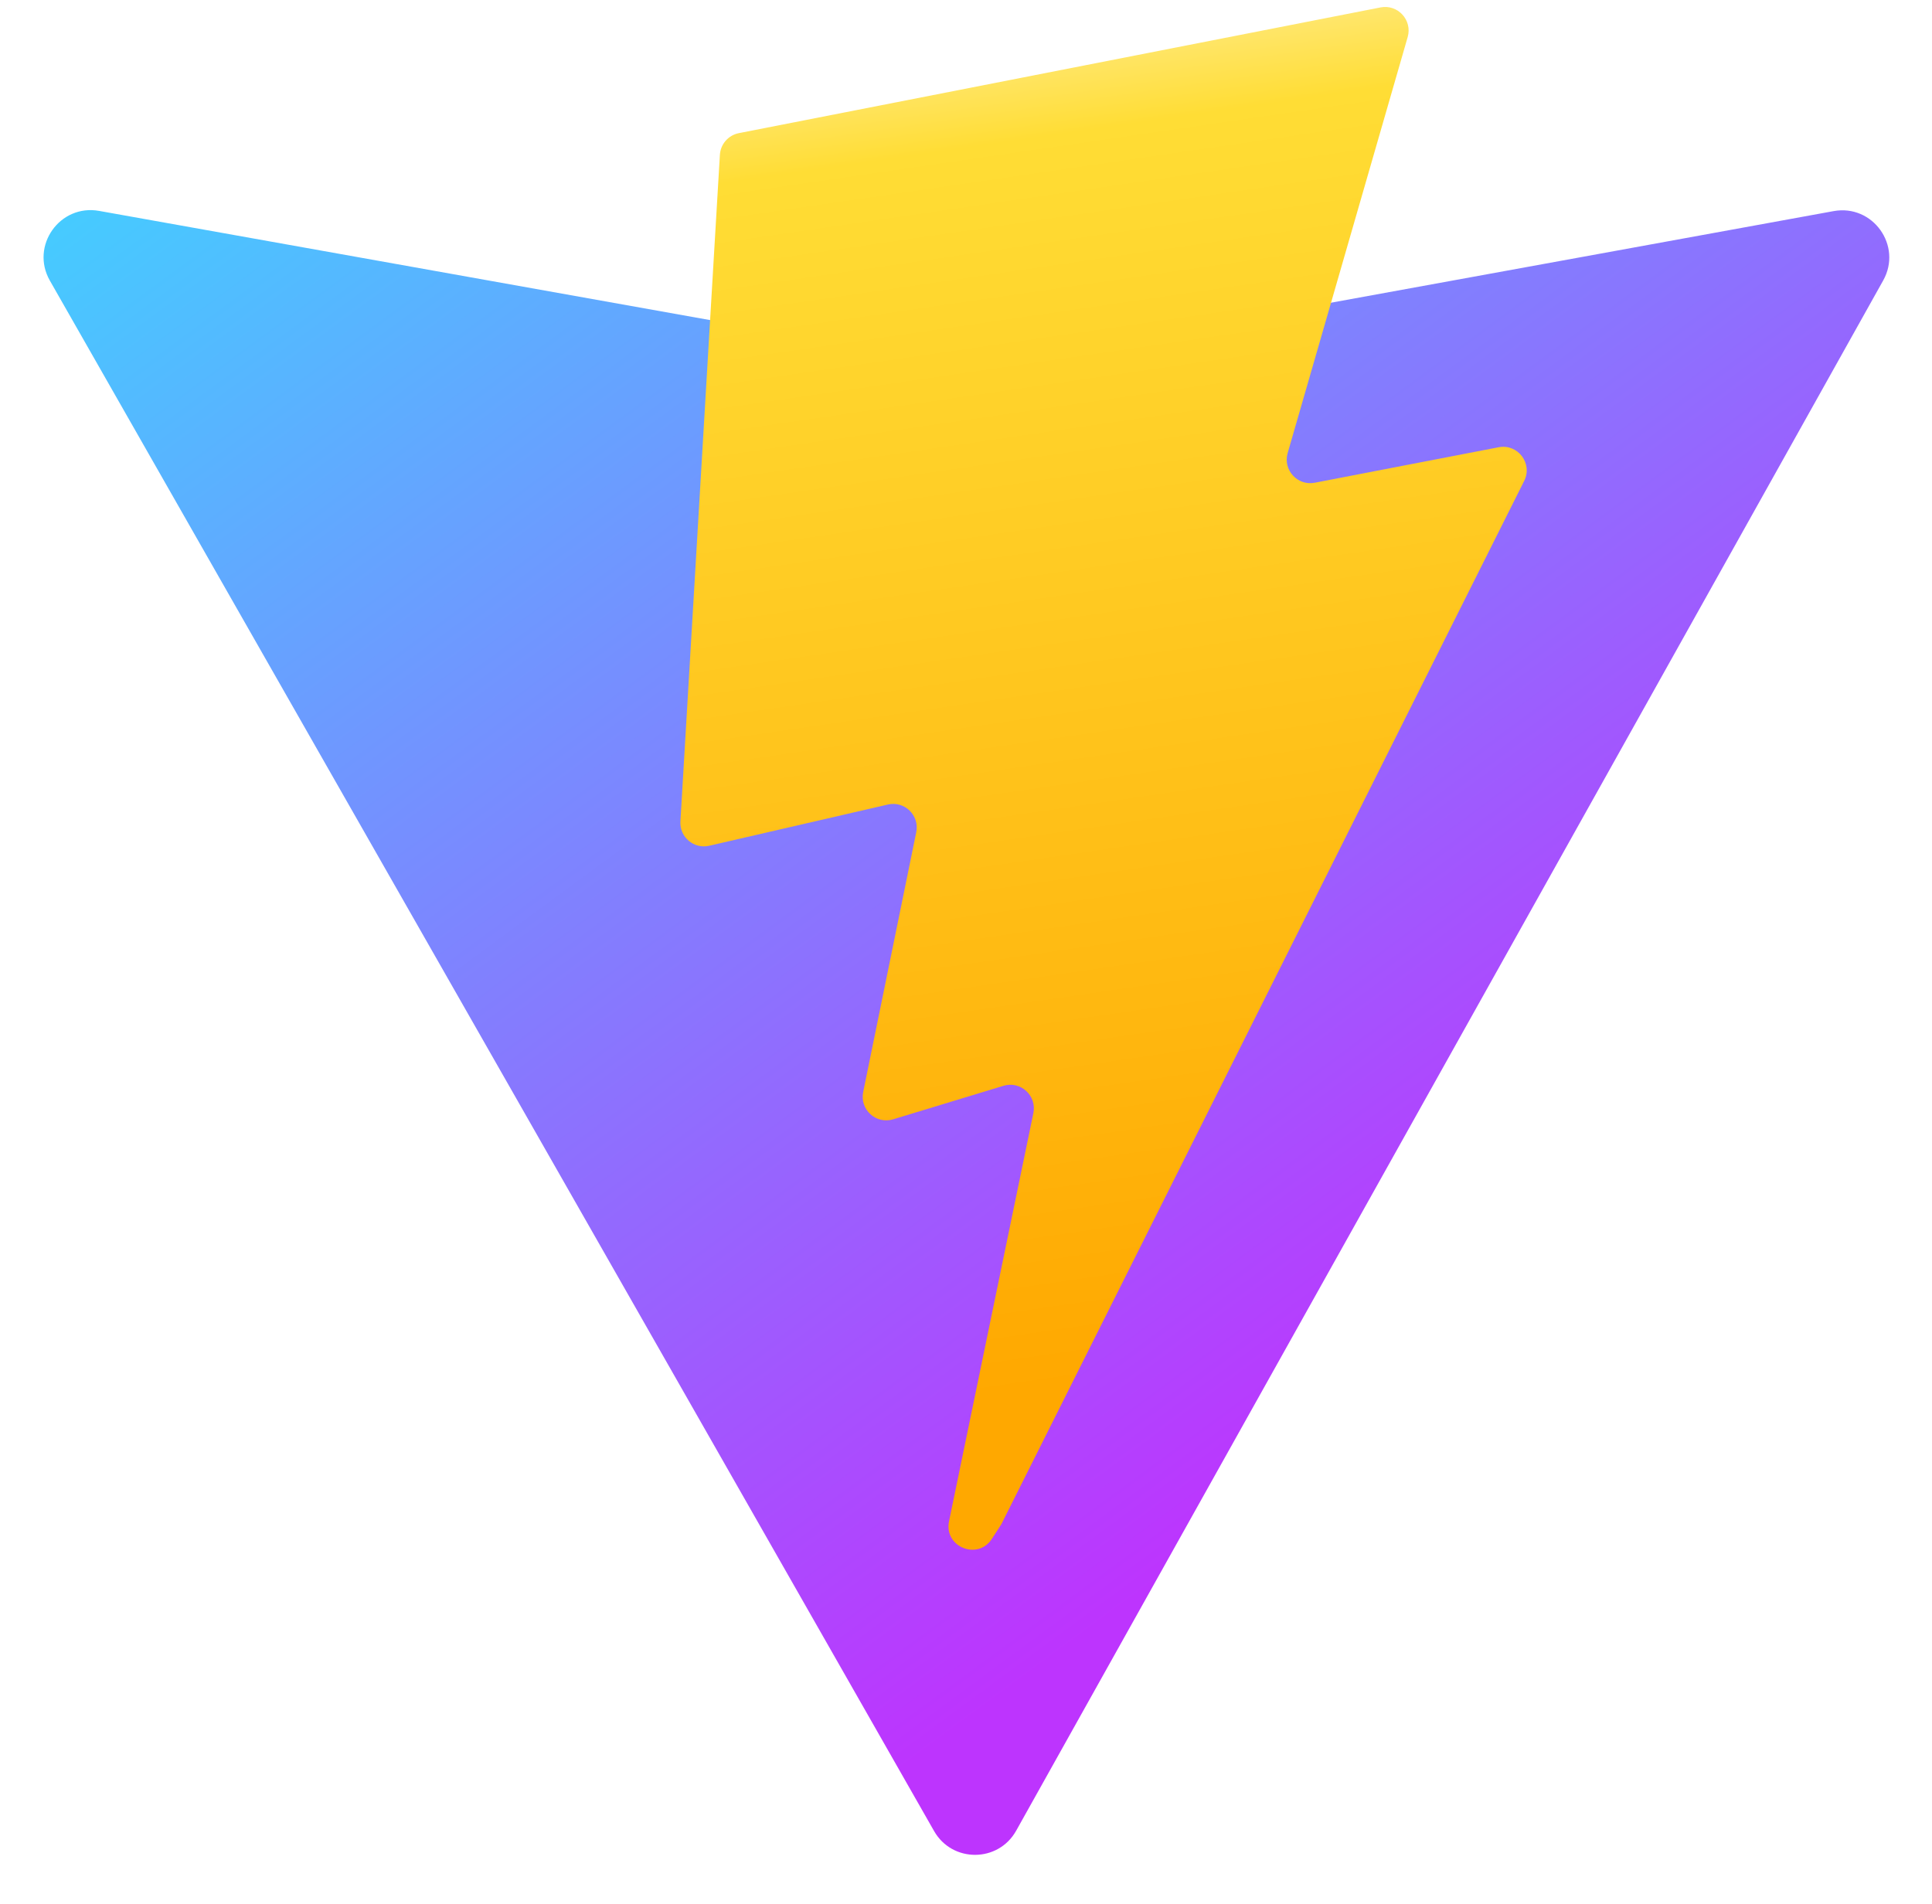
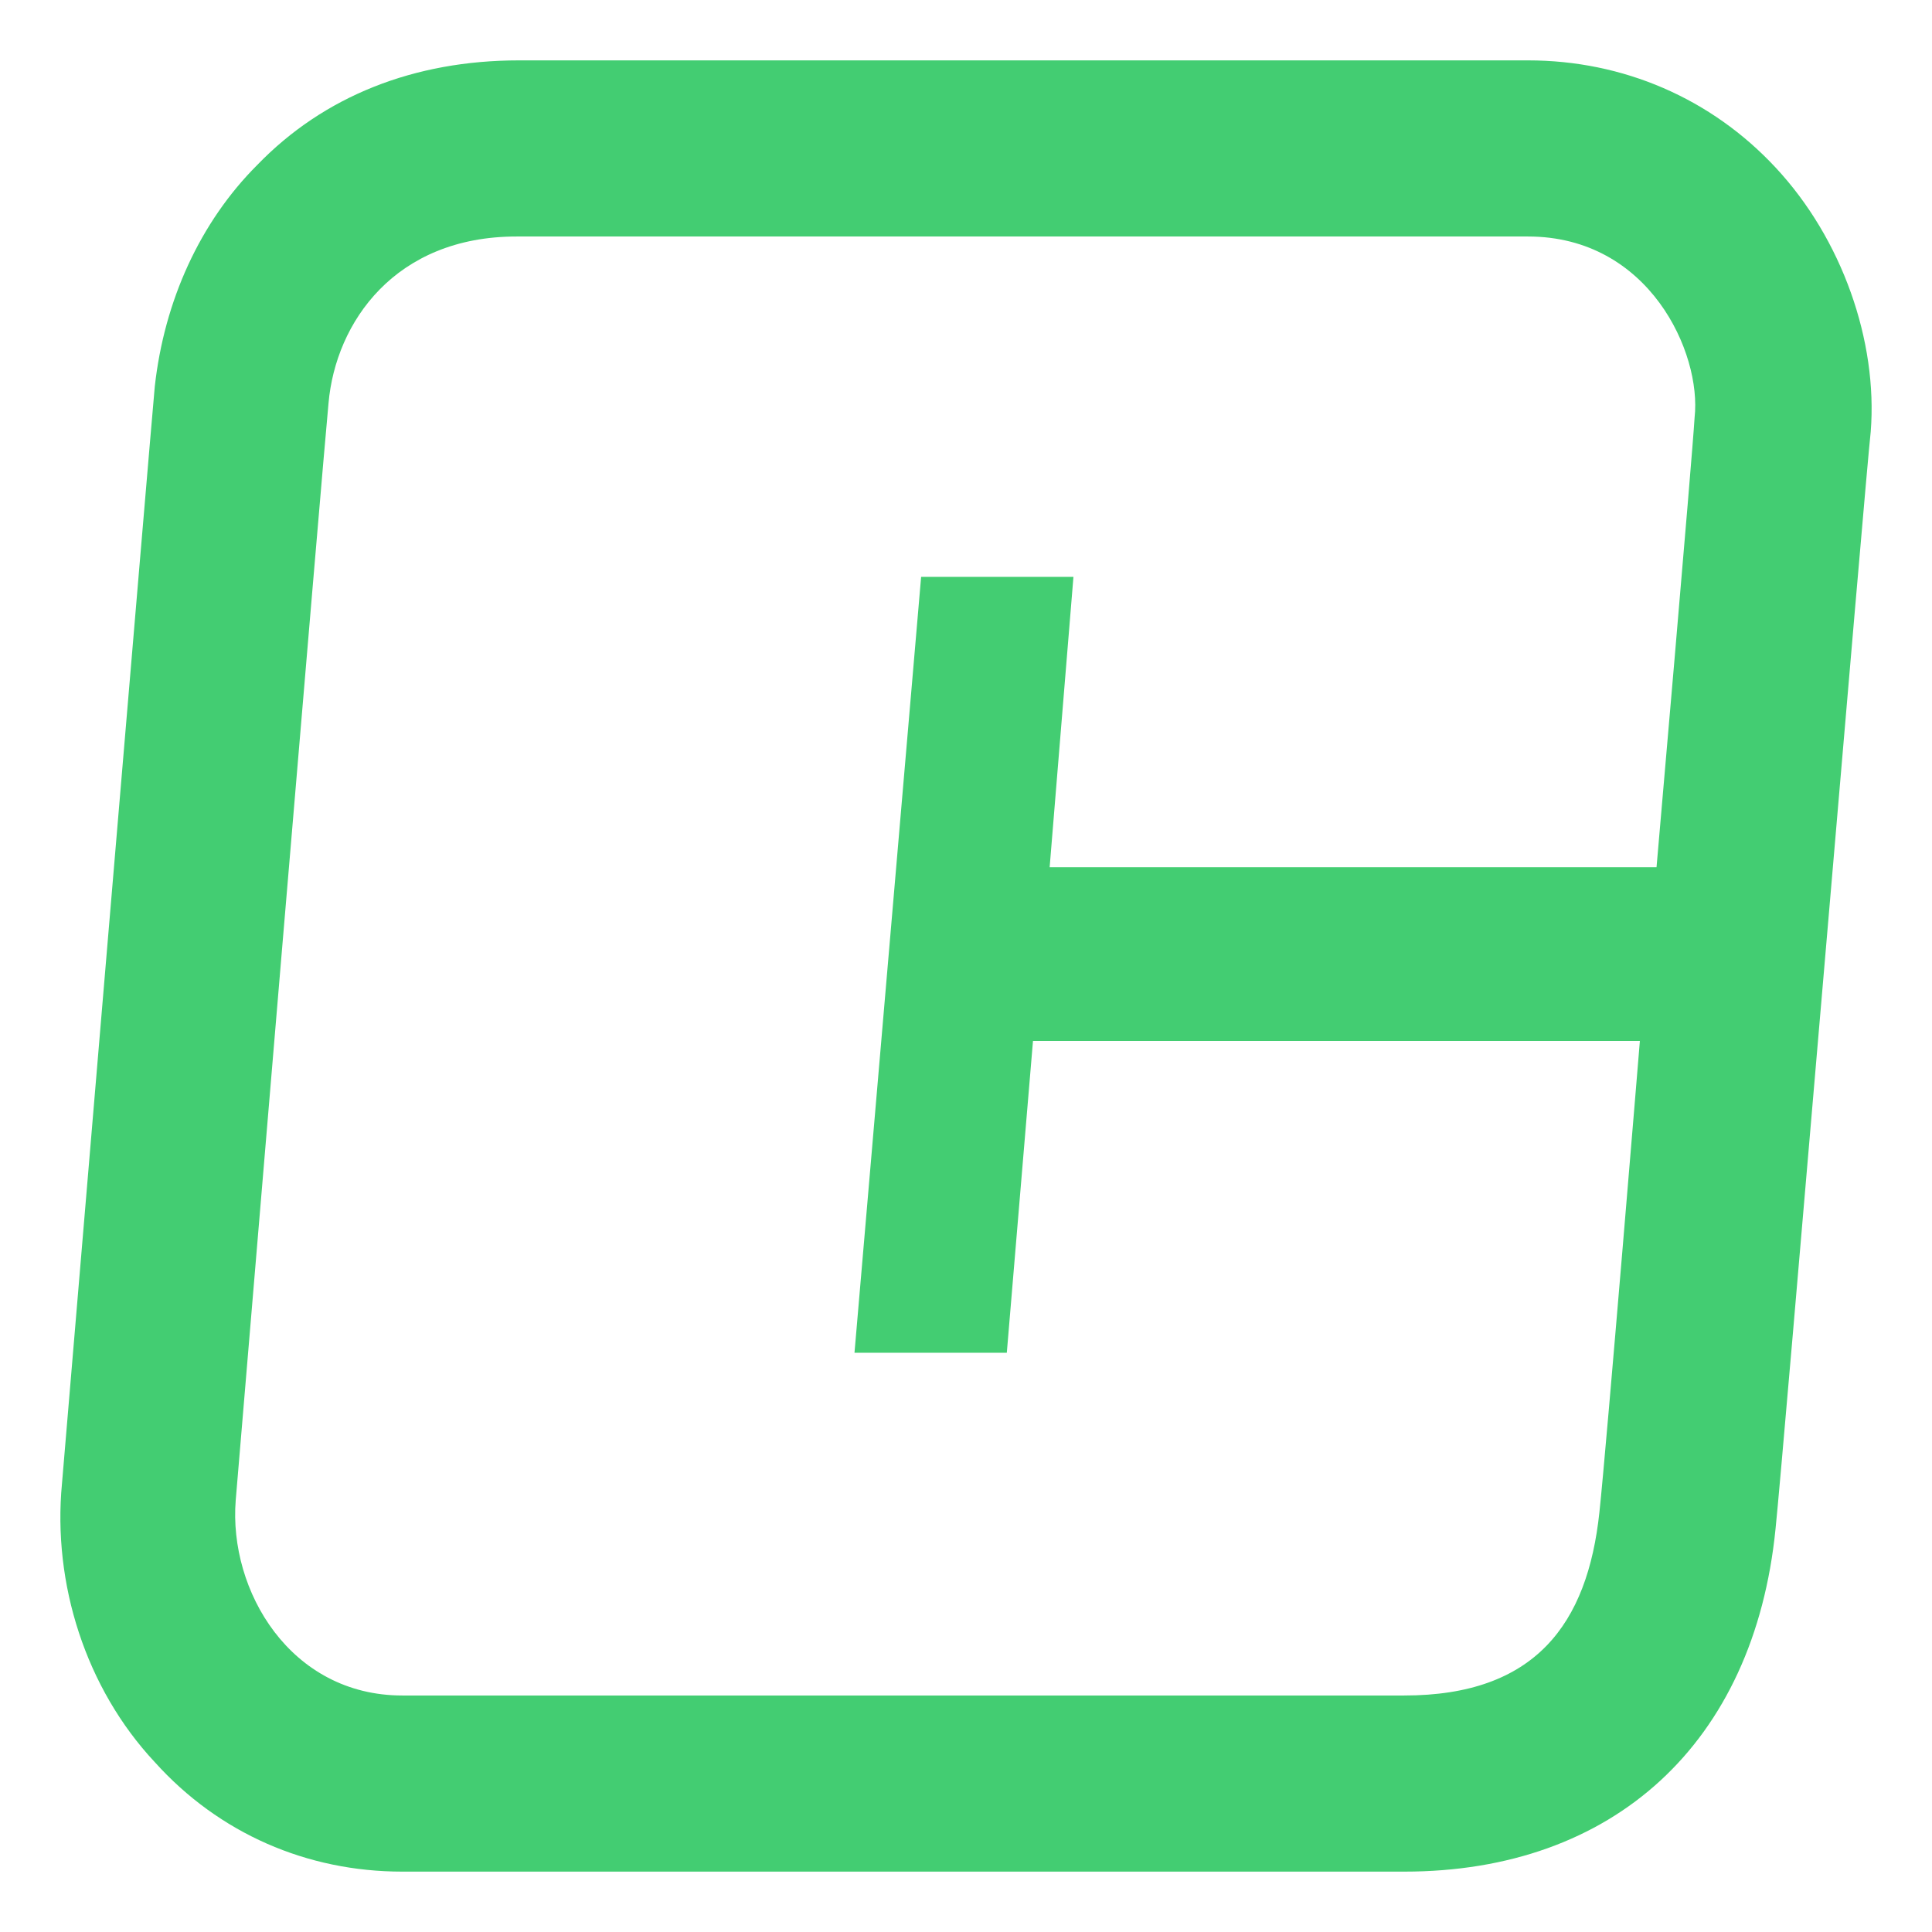
- <svg xmlns="http://www.w3.org/2000/svg" width="410" height="404" viewBox="0 0 410 404" fill="none">
-   <path d="M399.641 59.525L215.643 388.545C211.844 395.338 202.084 395.378 198.228 388.618L10.582 59.556C6.381 52.19 12.68 43.267 21.028 44.759L205.223 77.682C206.398 77.892 207.601 77.89 208.776 77.676L389.119 44.806C397.439 43.289 403.768 52.143 399.641 59.525Z" fill="url(#paint0_linear)" />
-   <path d="M292.965 1.574L156.801 28.255C154.563 28.694 152.906 30.59 152.771 32.866L144.395 174.33C144.198 177.662 147.258 180.248 150.51 179.498L188.42 170.749C191.967 169.931 195.172 173.055 194.443 176.622L183.18 231.775C182.422 235.487 185.907 238.661 189.532 237.56L212.947 230.446C216.577 229.344 220.065 232.527 219.297 236.242L201.398 322.875C200.278 328.294 207.486 331.249 210.492 326.603L212.5 323.5L323.454 102.072C325.312 98.365 322.108 94.137 318.036 94.923L279.014 102.454C275.347 103.161 272.227 99.746 273.262 96.158L298.731 7.867C299.767 4.273 296.636 0.855 292.965 1.574Z" fill="url(#paint1_linear)" />
-   <defs>
-     <linearGradient id="paint0_linear" x1="6" y1="33" x2="235" y2="344" gradientUnits="userSpaceOnUse">
-       <stop stop-color="#41D1FF" />
-       <stop offset="1" stop-color="#BD34FE" />
-     </linearGradient>
-     <linearGradient id="paint1_linear" x1="194.651" y1="8.818" x2="236.076" y2="292.989" gradientUnits="userSpaceOnUse">
-       <stop stop-color="#FFEA83" />
-       <stop offset="0.083" stop-color="#FFDD35" />
-       <stop offset="1" stop-color="#FFA800" />
-     </linearGradient>
-   </defs>
+ <svg xmlns="http://www.w3.org/2000/svg" width="512" height="512" viewBox="0 0 512 512" fill="none">
+   <path d="M404.939 62.675C437.106 62.675 450.981 93.582 449.089 110.613C448.458 121.335 438.998 229.823 438.998 229.823H278.167L284.474 152.872H244.108L226.449 358.497H266.814L273.752 275.869H434.583C434.583 275.869 425.753 383.097 423.861 400.758C420.707 430.403 406.832 449.325 372.143 449.325C353.853 449.325 119.859 449.325 106.614 449.325C76.971 449.325 60.573 421.572 62.465 397.603C63.727 382.465 85.801 119.443 87.063 106.828C88.955 85.383 104.722 62.675 136.888 62.675C154.548 62.675 394.848 62.675 404.939 62.675ZM404.939 16H137.52C109.768 16 85.801 25.461 68.141 43.753C53.004 58.891 43.544 79.706 41.021 102.412C40.39 108.72 17.054 385.618 16.423 393.187C13.9 419.679 22.73 447.433 41.021 466.986C58.05 485.909 81.386 496 106.614 496H372.143C427.646 496 464.857 461.939 470.534 405.172C472.426 387.511 494.5 125.12 495.762 114.397C497.654 90.428 488.194 63.305 470.534 44.383C453.505 26.091 430.168 16 404.939 16Z" fill="#43CD72" />
</svg>
